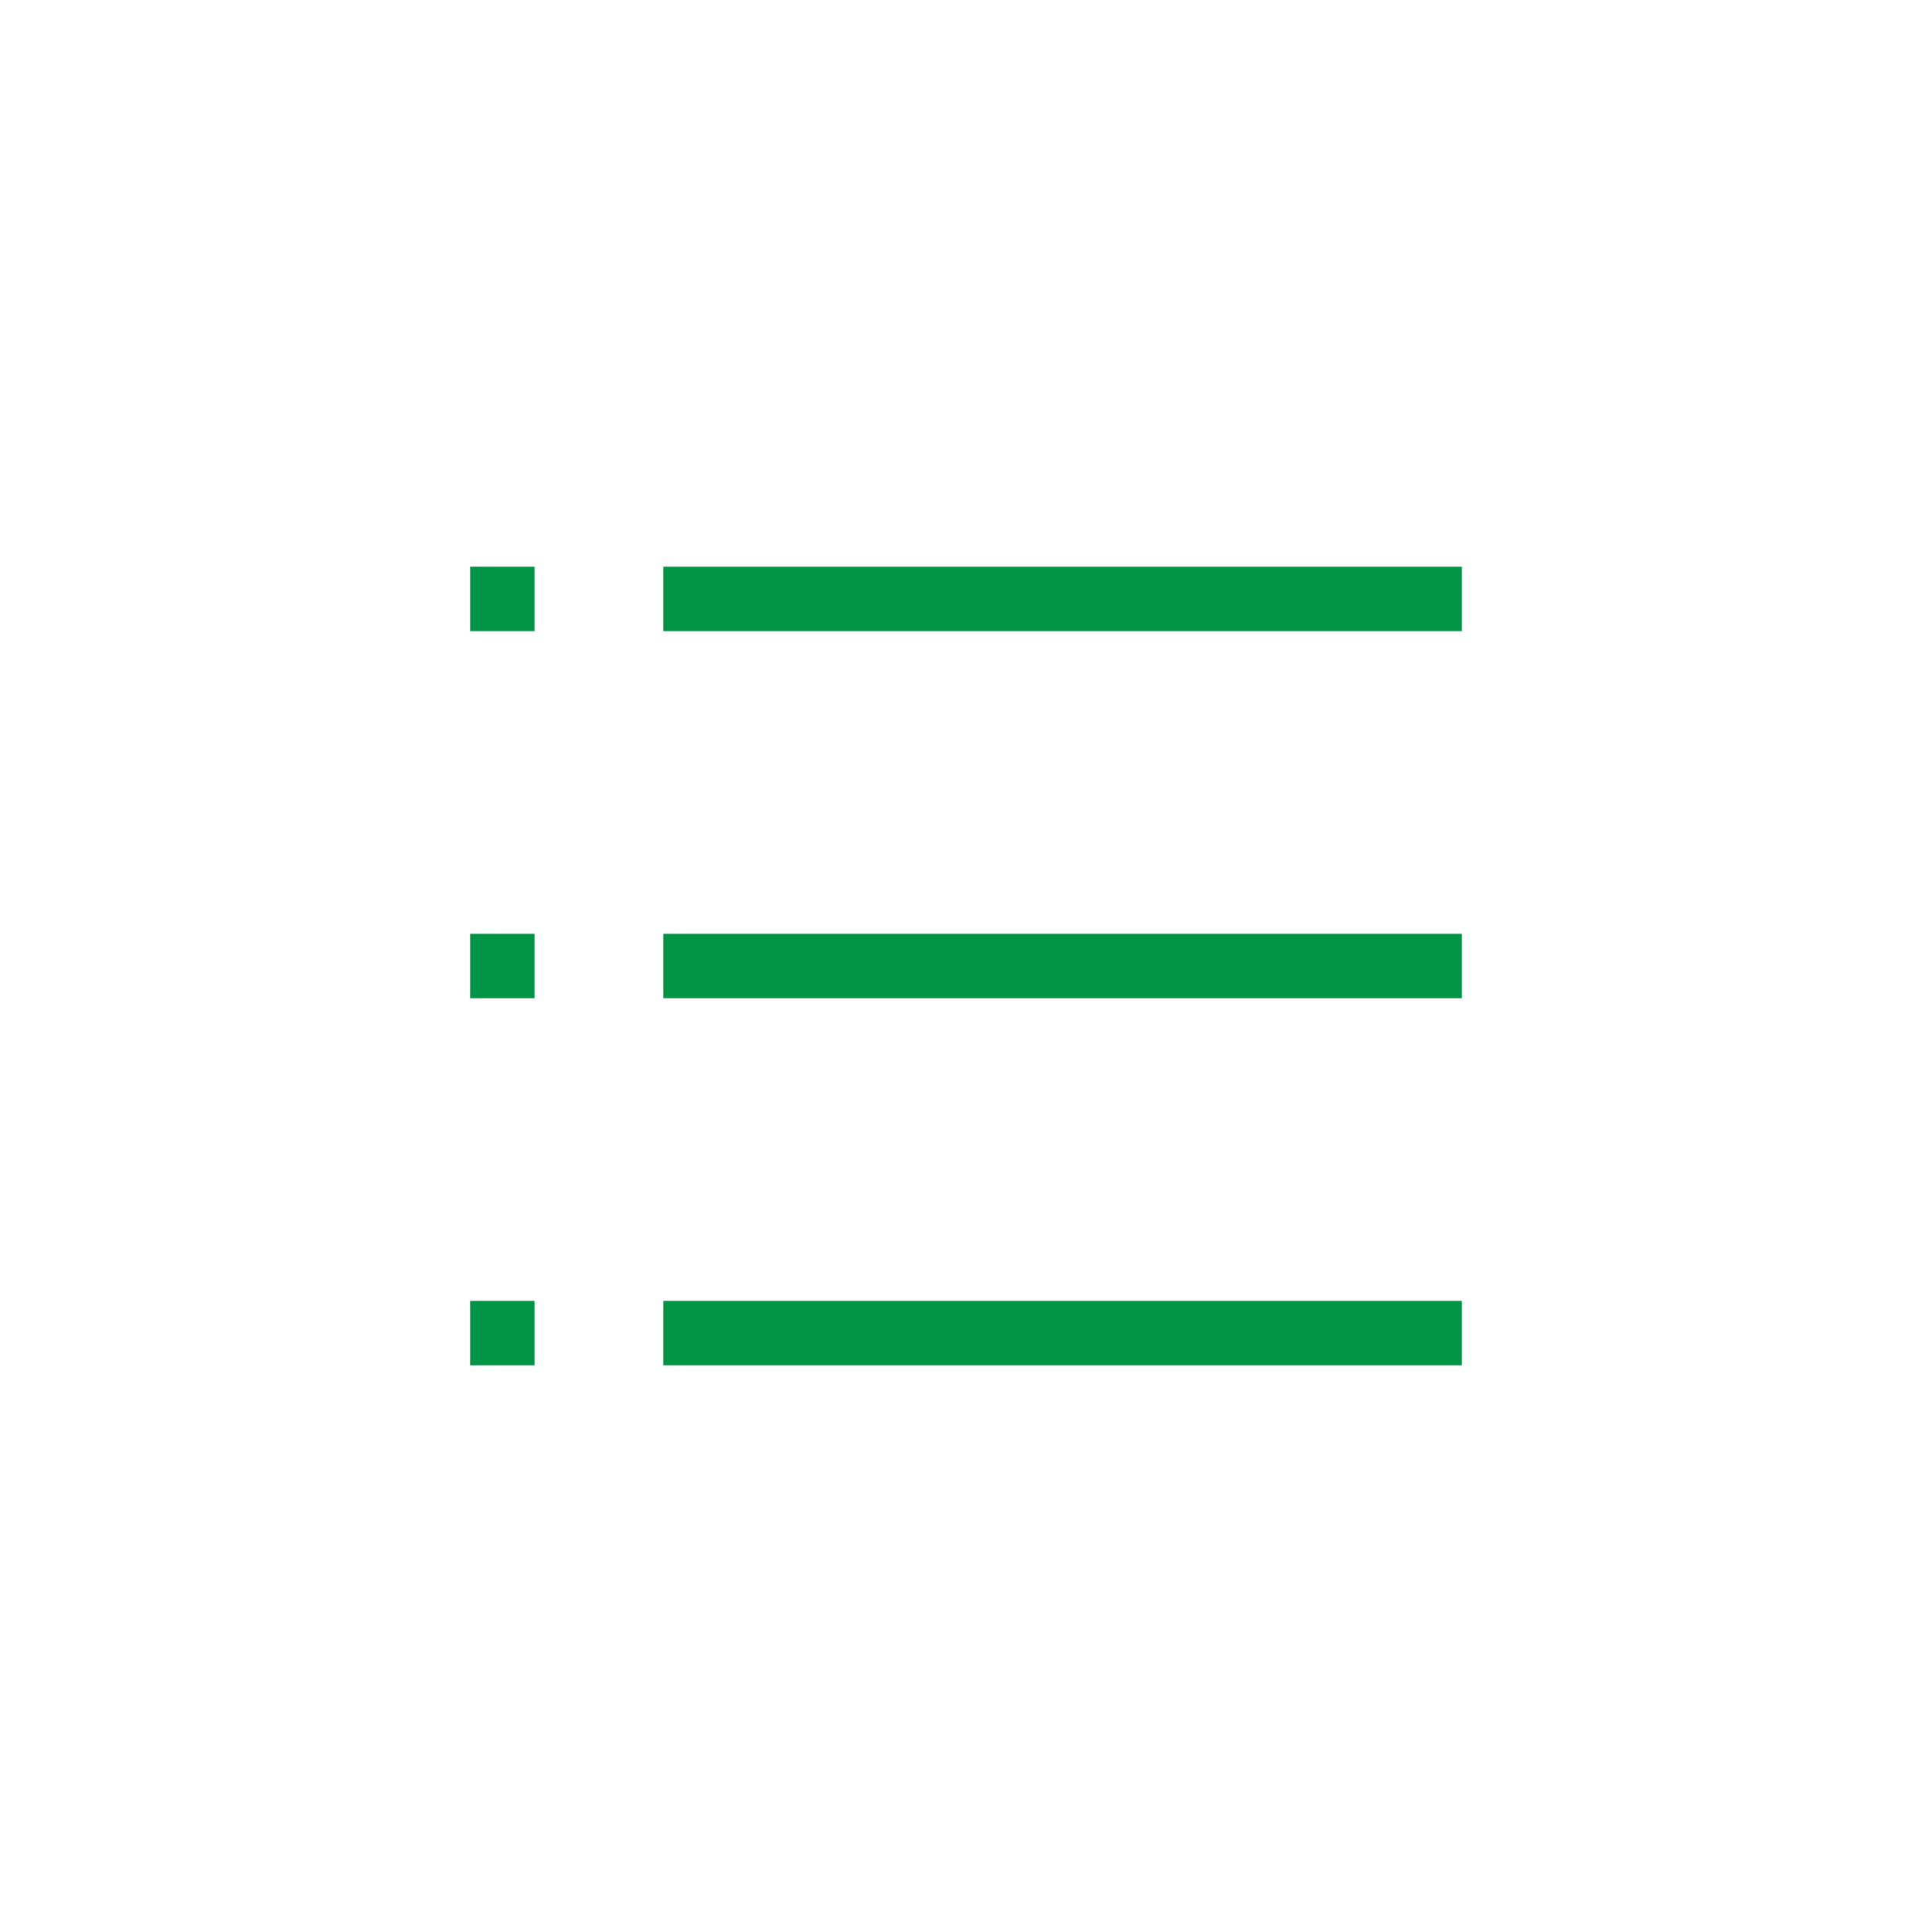
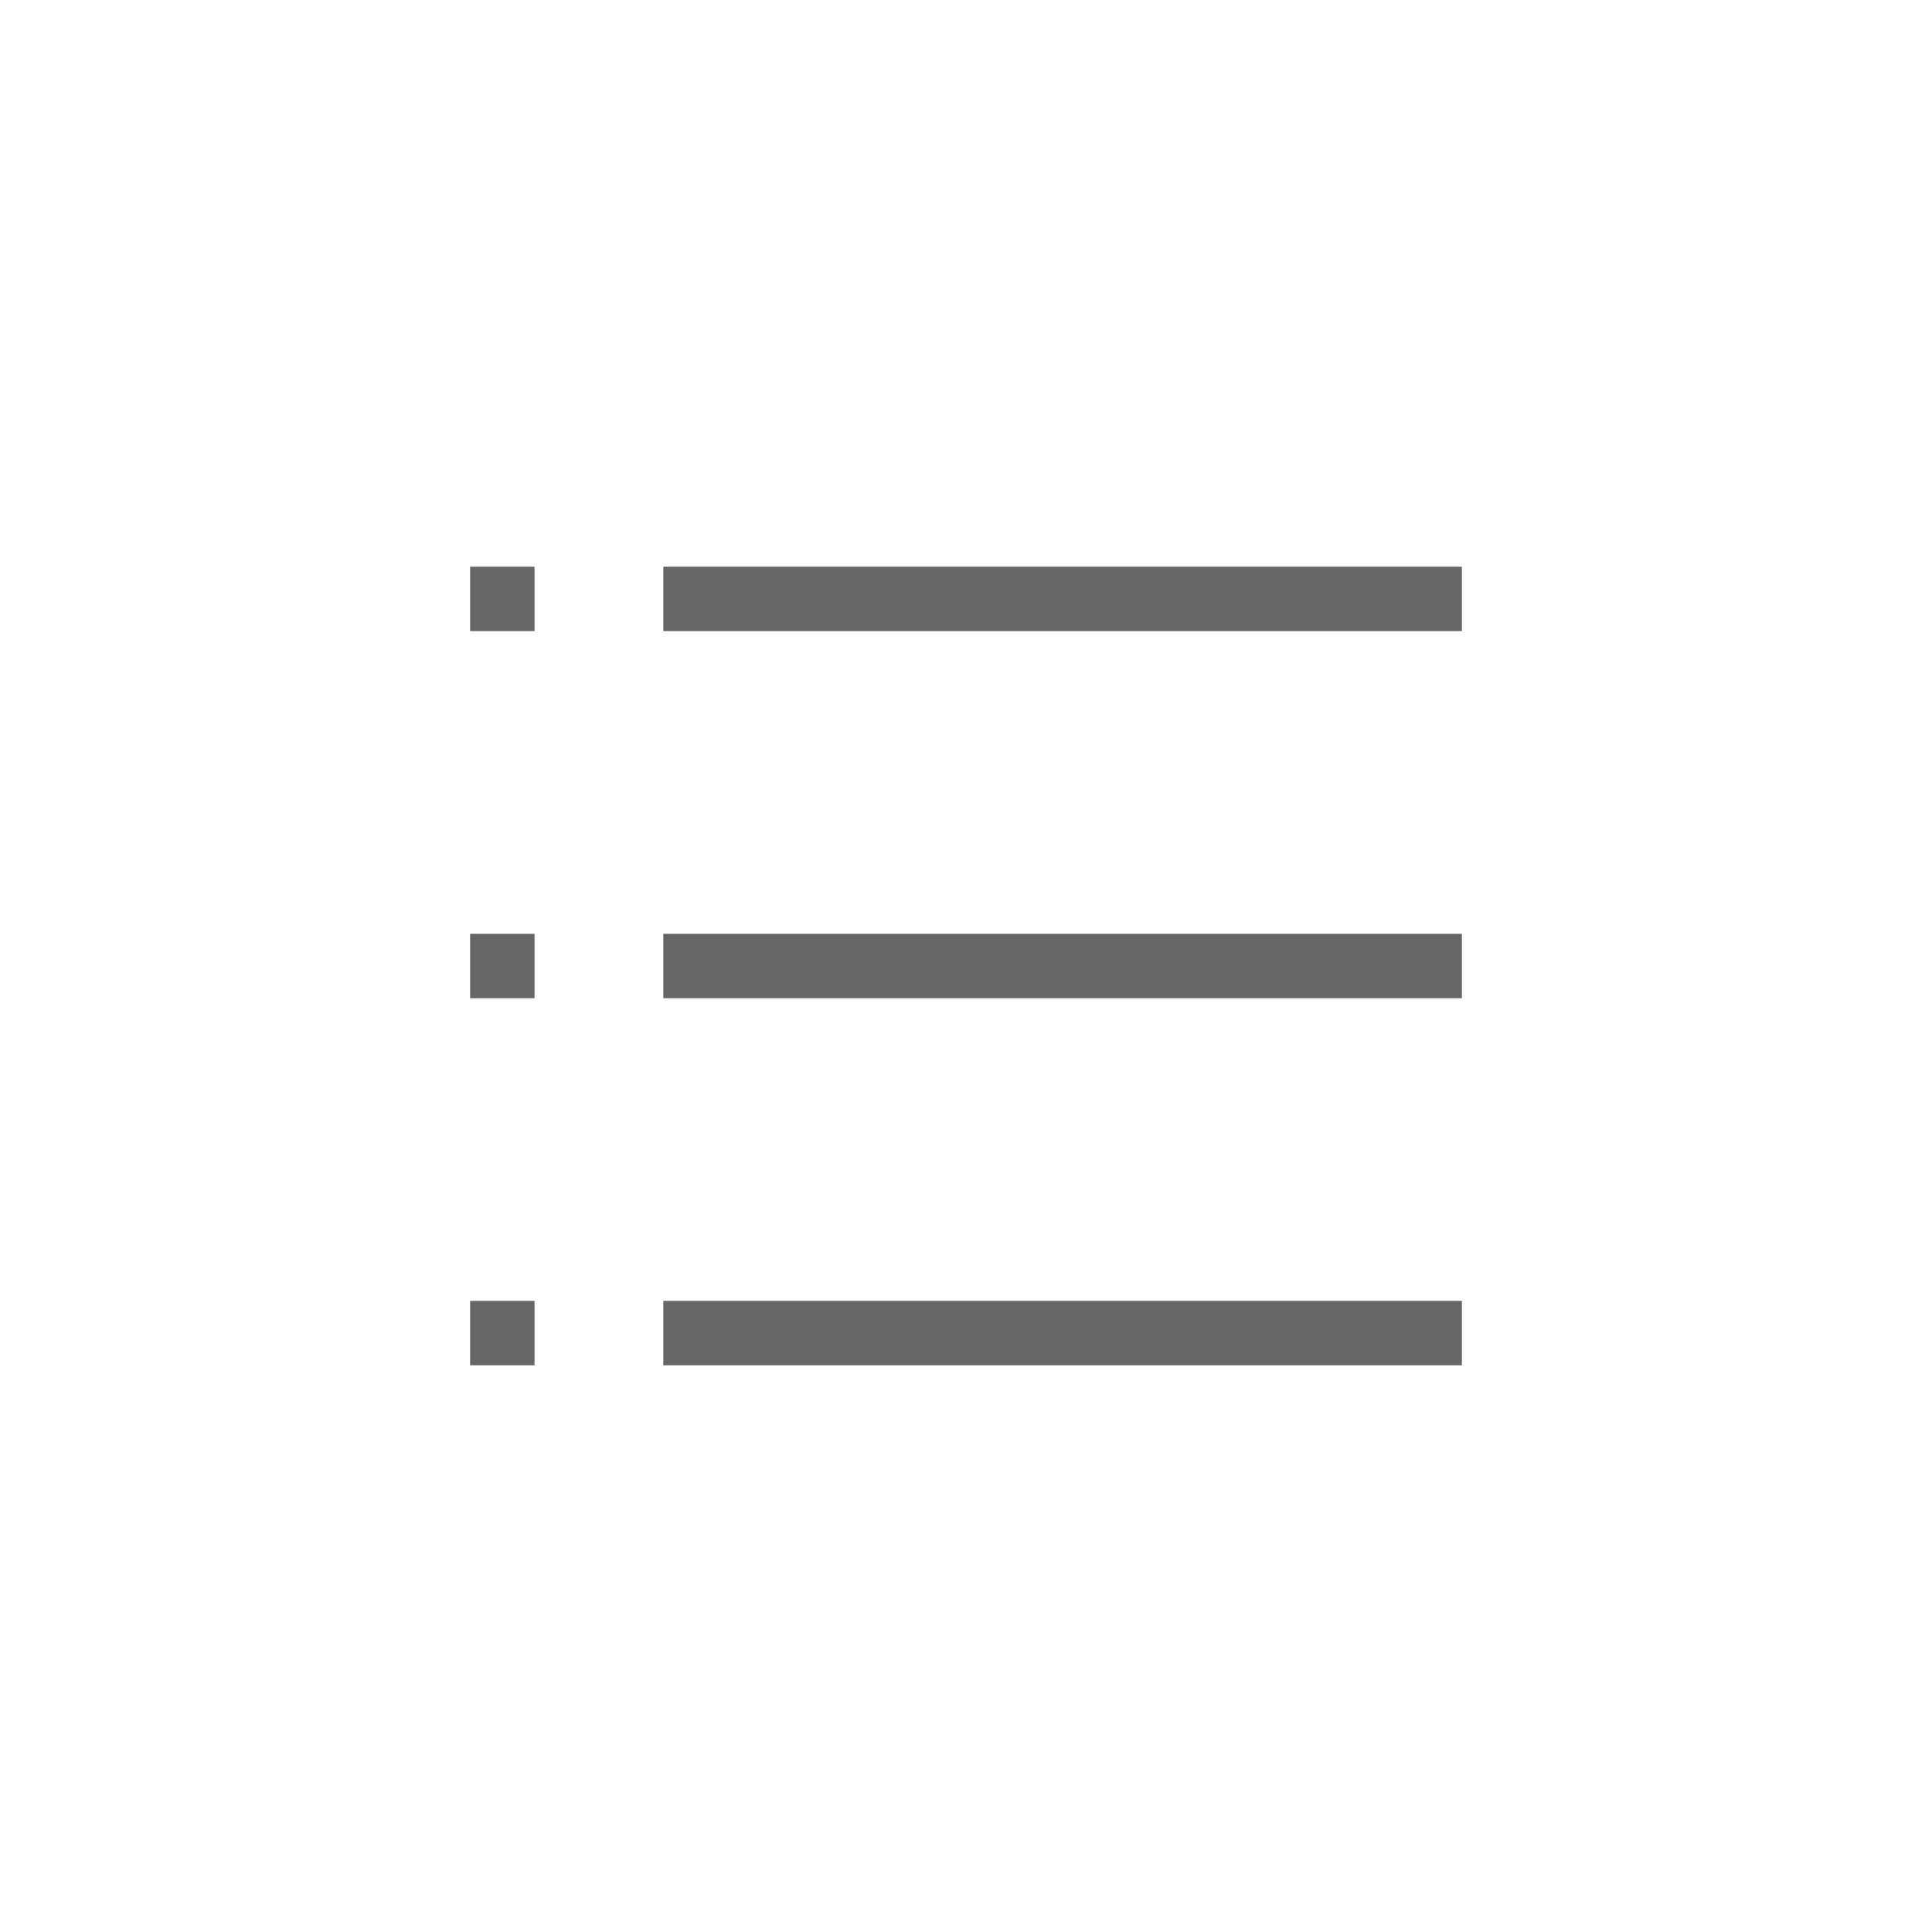
- <svg xmlns="http://www.w3.org/2000/svg" version="1.1" id="Layer_1" x="0px" y="0px" viewBox="0 0 60 60" enable-background="new 0 0 60 60" xml:space="preserve">
-   <g>
-     <rect y="0" fill="none" width="60" height="60" />
-     <g>
-       <line fill="none" stroke="#009444" stroke-width="2" stroke-miterlimit="10" x1="20.6" y1="30" x2="45.4" y2="30" />
-       <line fill="none" stroke="#009444" stroke-width="2" stroke-miterlimit="10" x1="14.6" y1="30" x2="16.6" y2="30" />
-     </g>
-     <g>
-       <line fill="none" stroke="#009444" stroke-width="2" stroke-miterlimit="10" x1="20.6" y1="18.6" x2="45.4" y2="18.6" />
-       <line fill="none" stroke="#009444" stroke-width="2" stroke-miterlimit="10" x1="14.6" y1="18.6" x2="16.6" y2="18.6" />
-     </g>
-     <g>
-       <line fill="none" stroke="#009444" stroke-width="2" stroke-miterlimit="10" x1="20.6" y1="41.4" x2="45.4" y2="41.4" />
-       <line fill="none" stroke="#009444" stroke-width="2" stroke-miterlimit="10" x1="14.6" y1="41.4" x2="16.6" y2="41.4" />
-     </g>
+ <svg xmlns="http://www.w3.org/2000/svg" version="1.1" id="Layer_1" x="0px" y="0px" viewBox="0 0 60 60" style="enable-background:new 0 0 60 60;" xml:space="preserve">
+   <style type="text/css">
+ 	.st0{fill:none;}
+ 	.st1{opacity:0.6;}
+ 	.st2{fill:none;stroke:#000000;stroke-width:2;stroke-miterlimit:10;}
+ </style>
+   <rect class="st0" width="60" height="60" />
+   <g class="st1">
+     <line class="st2" x1="20.6" y1="30" x2="45.4" y2="30" />
+     <line class="st2" x1="14.6" y1="30" x2="16.6" y2="30" />
+   </g>
+   <g class="st1">
+     <line class="st2" x1="20.6" y1="18.6" x2="45.4" y2="18.6" />
+     <line class="st2" x1="14.6" y1="18.6" x2="16.6" y2="18.6" />
+   </g>
+   <g class="st1">
+     <line class="st2" x1="20.6" y1="41.4" x2="45.4" y2="41.4" />
+     <line class="st2" x1="14.6" y1="41.4" x2="16.6" y2="41.4" />
  </g>
</svg>
